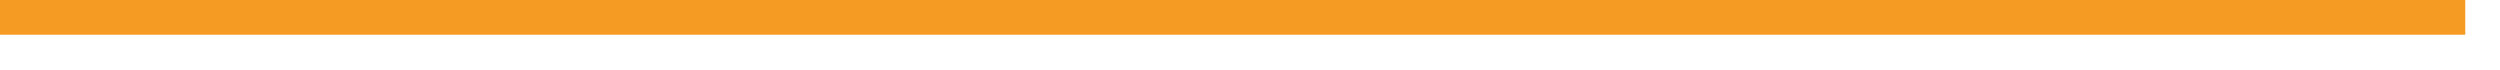
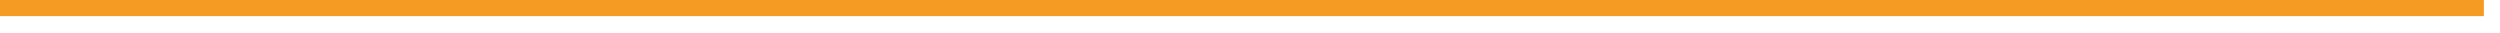
- <svg xmlns="http://www.w3.org/2000/svg" version="1.1" width="72px" height="2px">
-   <g transform="matrix(1 0 0 1 -410 -532 )">
-     <path d="M 410 532.5  L 481 532.5  " stroke-width="1" stroke="#f59a23" fill="none" />
+ <svg xmlns="http://www.w3.org/2000/svg" version="1.1" width="155px" height="2px">
+   <g transform="matrix(1 0 0 1 -325 -189 )">
+     <path d="M 325 189.5  L 479 189.5  " stroke-width="1" stroke="#f59a23" fill="none" />
  </g>
</svg>
